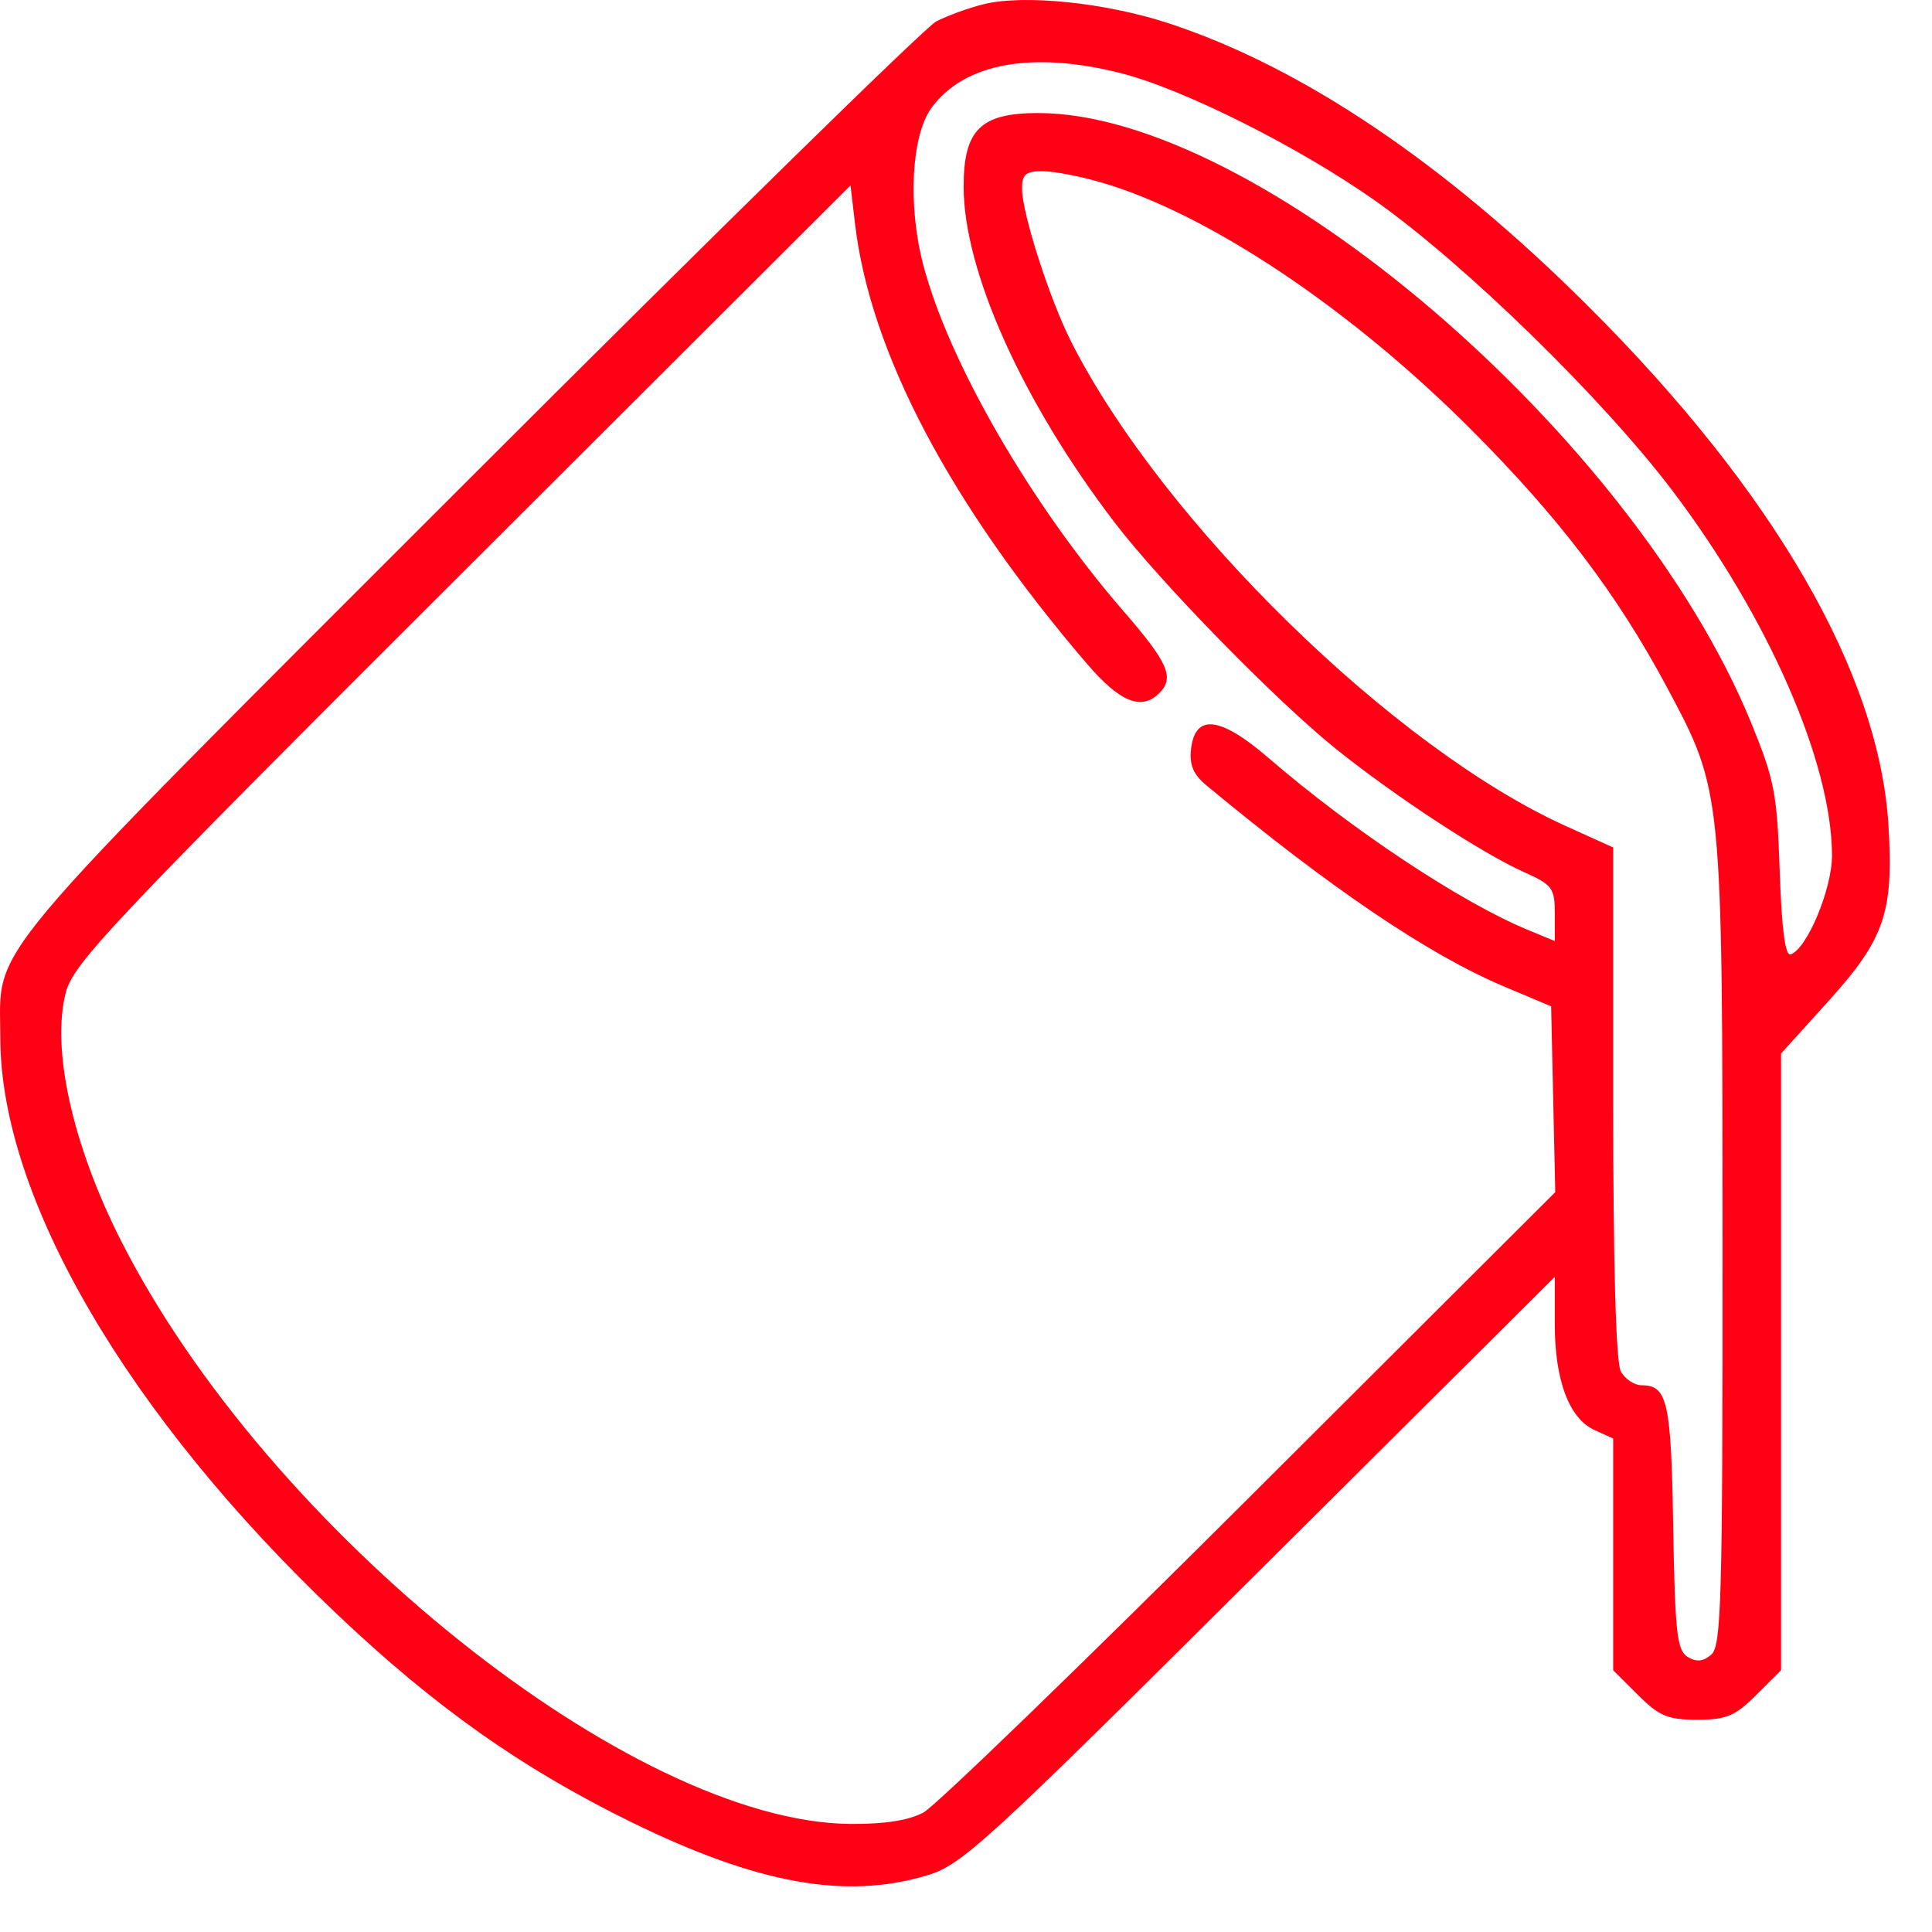
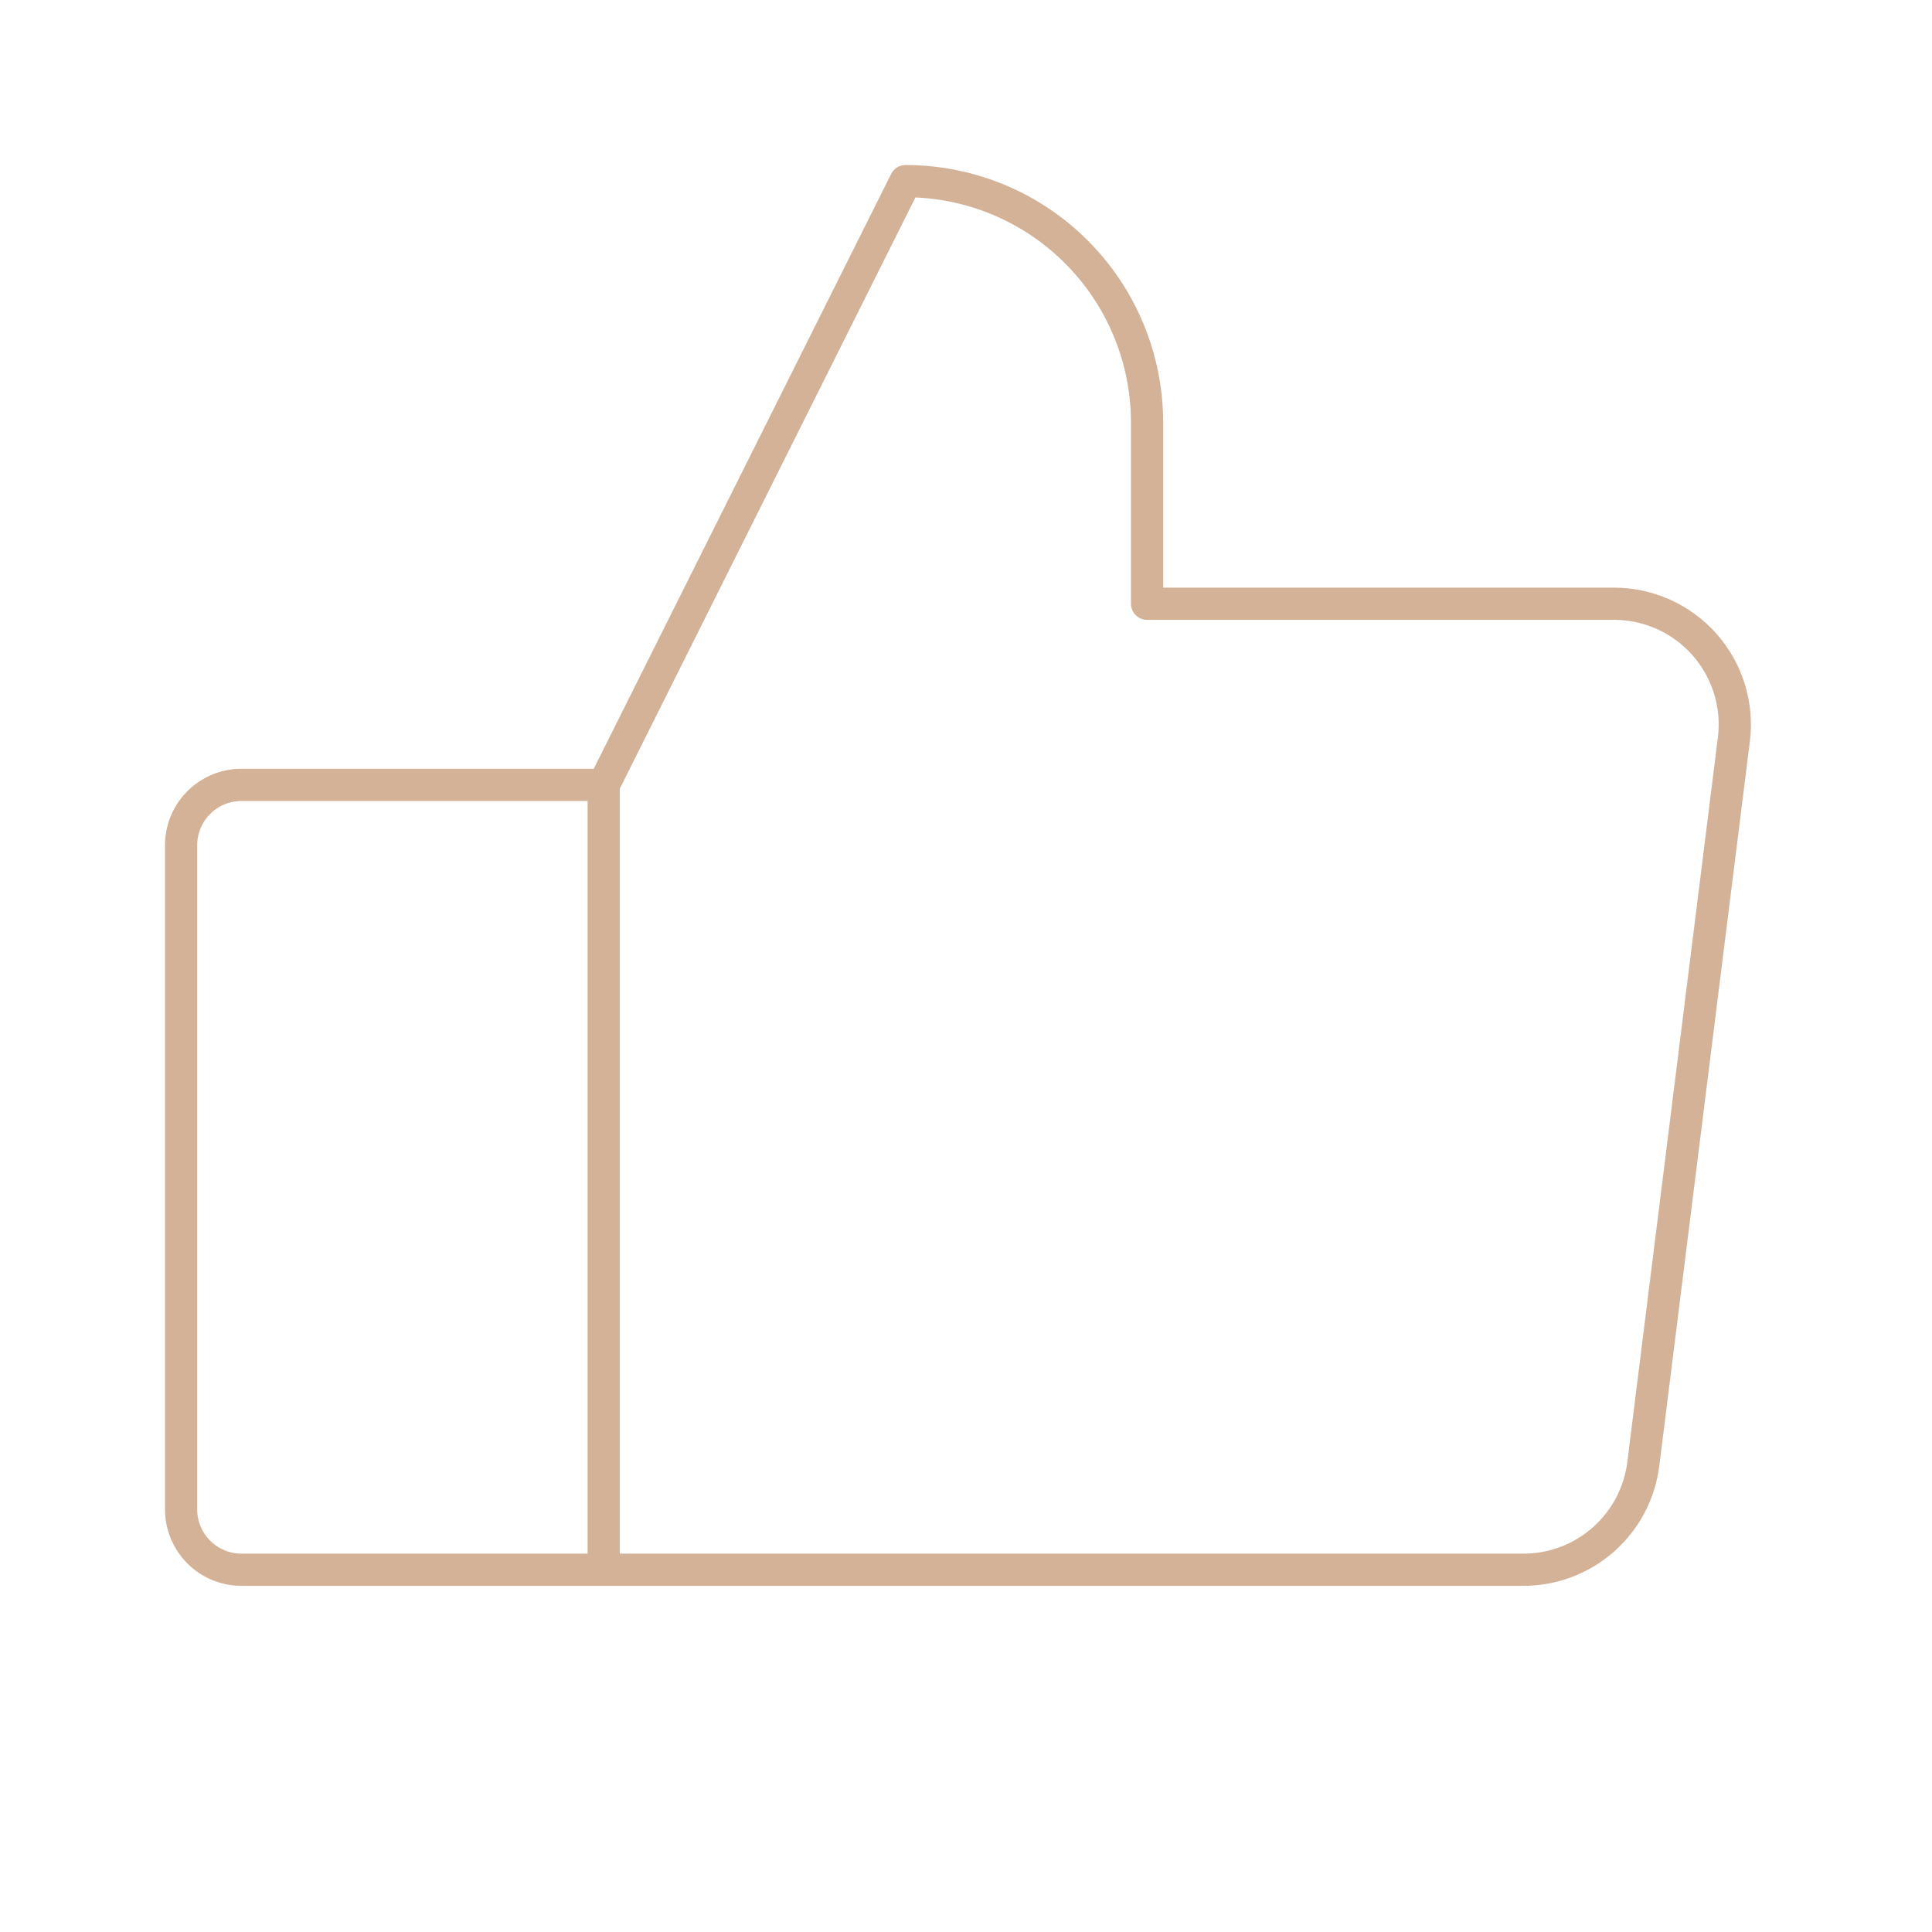
- <svg xmlns="http://www.w3.org/2000/svg" width="45" height="45" viewBox="0 0 45 45" fill="none">
-   <path fill-rule="evenodd" clip-rule="evenodd" d="M22.907 0.099C22.553 0.187 22.056 0.368 21.802 0.502C21.548 0.636 16.629 5.457 10.871 11.214C-0.644 22.729 0.007 21.953 0.007 24.165C0.007 27.893 2.974 32.975 7.852 37.6C10.139 39.768 12.153 41.19 14.711 42.444C17.634 43.876 19.68 44.247 21.571 43.688C22.405 43.441 22.877 43.01 29.337 36.583L36.214 29.74V30.839C36.214 32.151 36.547 33.04 37.14 33.309L37.574 33.506V36.205V38.904L38.152 39.48C38.645 39.971 38.847 40.056 39.529 40.056C40.211 40.056 40.413 39.971 40.906 39.48L41.484 38.904V31.722V24.539L42.582 23.325C43.898 21.869 44.108 21.256 43.986 19.227C43.773 15.684 41.32 11.445 36.979 7.119C33.647 3.798 30.331 1.564 27.219 0.542C25.749 0.06 23.851 -0.135 22.907 0.099ZM26.107 1.704C27.569 2.075 30.281 3.437 32.045 4.685C34.133 6.163 37.34 9.294 38.961 11.438C41.189 14.386 42.664 17.758 42.671 19.921C42.674 20.702 42.089 22.103 41.707 22.23C41.581 22.271 41.498 21.644 41.453 20.294C41.392 18.48 41.33 18.161 40.786 16.831C38.042 10.131 29.273 2.633 24.181 2.633C22.839 2.633 22.445 3.022 22.445 4.347C22.445 6.307 23.809 9.347 25.948 12.152C27.022 13.562 29.733 16.335 31.131 17.455C32.506 18.557 34.526 19.879 35.493 20.311C36.158 20.608 36.214 20.684 36.214 21.276V21.919L35.577 21.655C34.028 21.014 31.485 19.327 29.556 17.662C28.423 16.684 27.837 16.614 27.742 17.445C27.7 17.816 27.794 18.039 28.099 18.292C31.006 20.702 33.273 22.234 35.024 22.974L36.129 23.44L36.177 25.604L36.225 27.767L29.122 34.853C25.216 38.751 21.791 42.064 21.51 42.216C21.17 42.4 20.604 42.489 19.81 42.483C14.729 42.441 6.233 35.644 2.809 28.88C1.686 26.661 1.19 24.418 1.534 23.113C1.714 22.432 2.597 21.497 10.772 13.339L19.81 4.319L19.915 5.211C20.268 8.21 22.13 11.741 25.317 15.46C26.085 16.355 26.586 16.559 27.001 16.145C27.363 15.784 27.213 15.439 26.166 14.232C24.011 11.747 22.094 8.43 21.502 6.16C21.14 4.772 21.228 3.149 21.7 2.507C22.465 1.468 24.042 1.181 26.107 1.704ZM25.686 4.26C28.171 4.995 31.462 7.198 34.259 9.999C36.319 12.061 37.666 13.835 38.833 16.02C40.121 18.431 40.119 18.408 40.121 28.986C40.124 37.298 40.095 38.345 39.855 38.543C39.66 38.705 39.508 38.717 39.302 38.588C39.06 38.436 39.013 38.004 38.972 35.562C38.925 32.651 38.839 32.266 38.239 32.266C38.067 32.266 37.847 32.119 37.75 31.939C37.639 31.731 37.574 29.443 37.574 25.675V19.739L36.475 19.242C32.47 17.433 27.081 12.159 24.953 7.967C24.448 6.97 23.805 4.97 23.805 4.393C23.805 4.061 23.892 3.987 24.284 3.987C24.548 3.987 25.179 4.11 25.686 4.26Z" fill="#FF0015" />
+ <svg xmlns="http://www.w3.org/2000/svg" width="60" height="60" viewBox="0 0 60 60" fill="none">
+   <path d="M7.499 24.375H18.748V48.75H7.499C7.001 48.75 6.524 48.553 6.173 48.201C5.821 47.849 5.624 47.372 5.624 46.875V26.25C5.624 25.753 5.821 25.276 6.173 24.924C6.524 24.573 7.001 24.375 7.499 24.375V24.375Z" stroke="#D3B298" stroke-linecap="round" stroke-linejoin="round" />
+   <path d="M18.748 24.375L28.123 5.625C29.108 5.625 30.084 5.819 30.994 6.196C31.904 6.573 32.73 7.125 33.427 7.822C34.123 8.518 34.676 9.345 35.053 10.255C35.429 11.165 35.623 12.14 35.623 13.125V18.75H50.126C50.657 18.75 51.183 18.863 51.668 19.082C52.152 19.3 52.585 19.62 52.937 20.018C53.289 20.417 53.552 20.886 53.709 21.394C53.866 21.902 53.913 22.438 53.847 22.965L51.034 45.465C50.921 46.372 50.48 47.206 49.795 47.811C49.11 48.416 48.227 48.75 47.313 48.75H18.748" stroke="#D3B298" stroke-linecap="round" stroke-linejoin="round" />
</svg>
